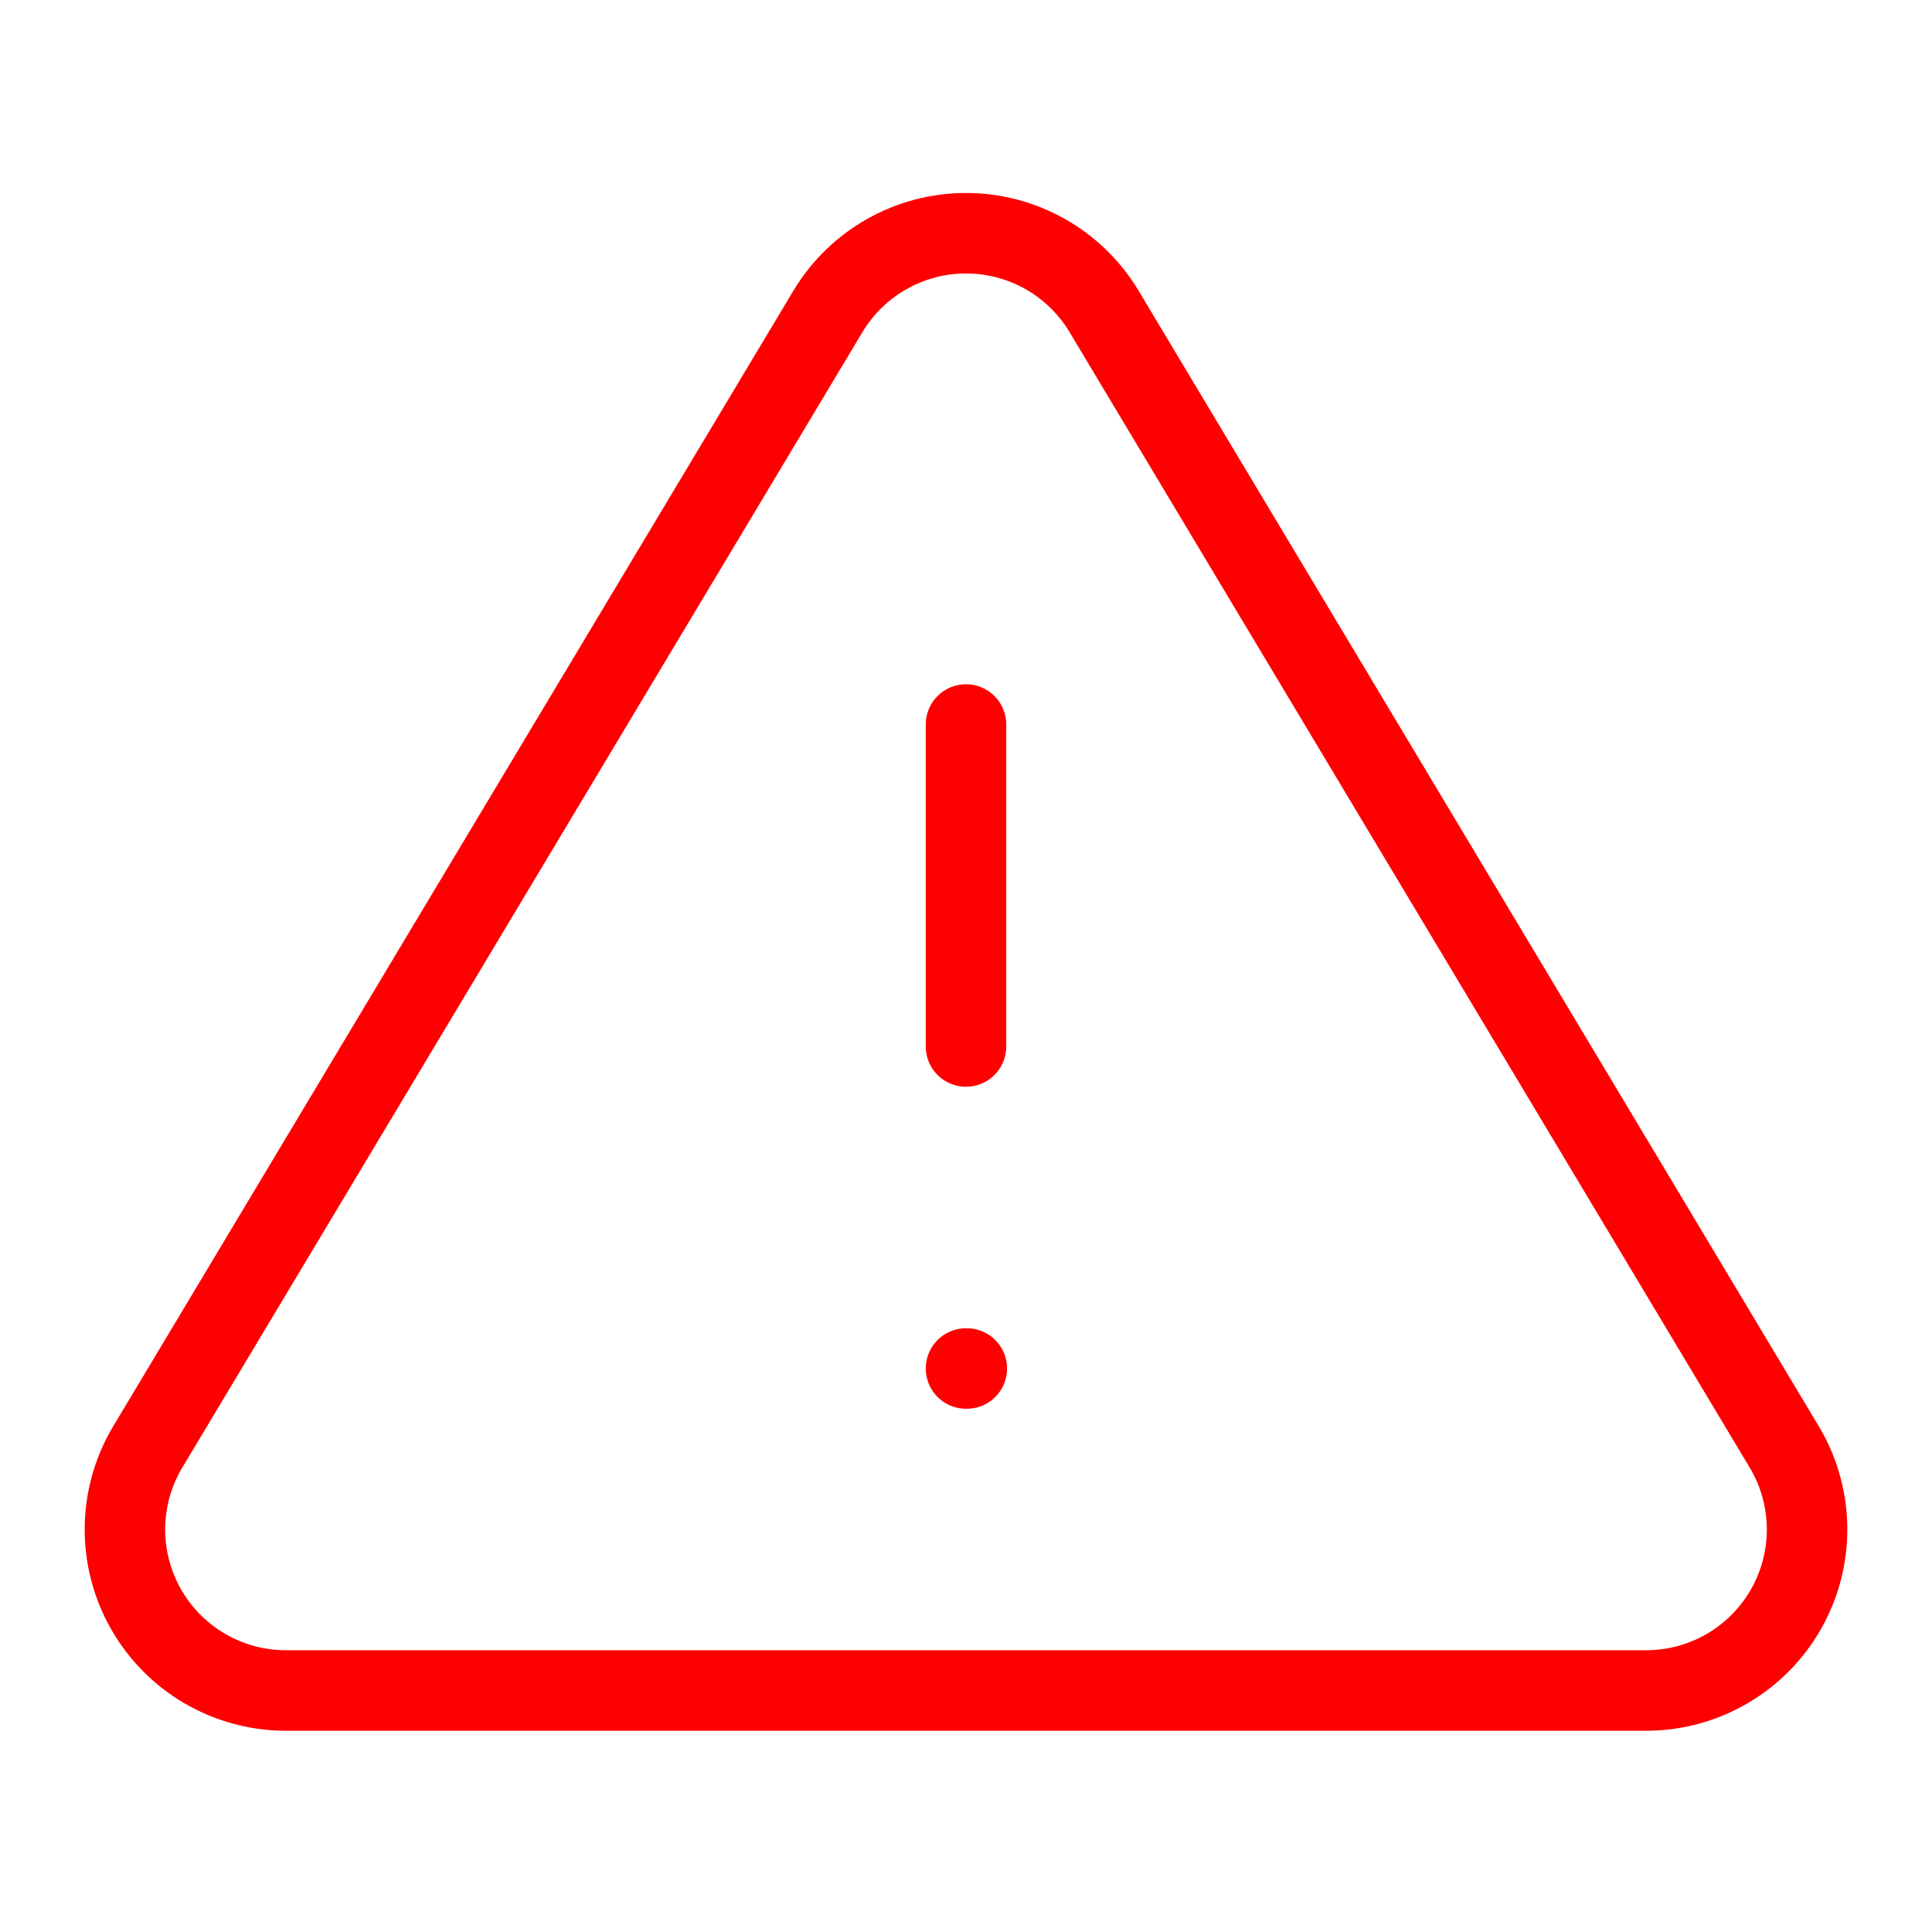
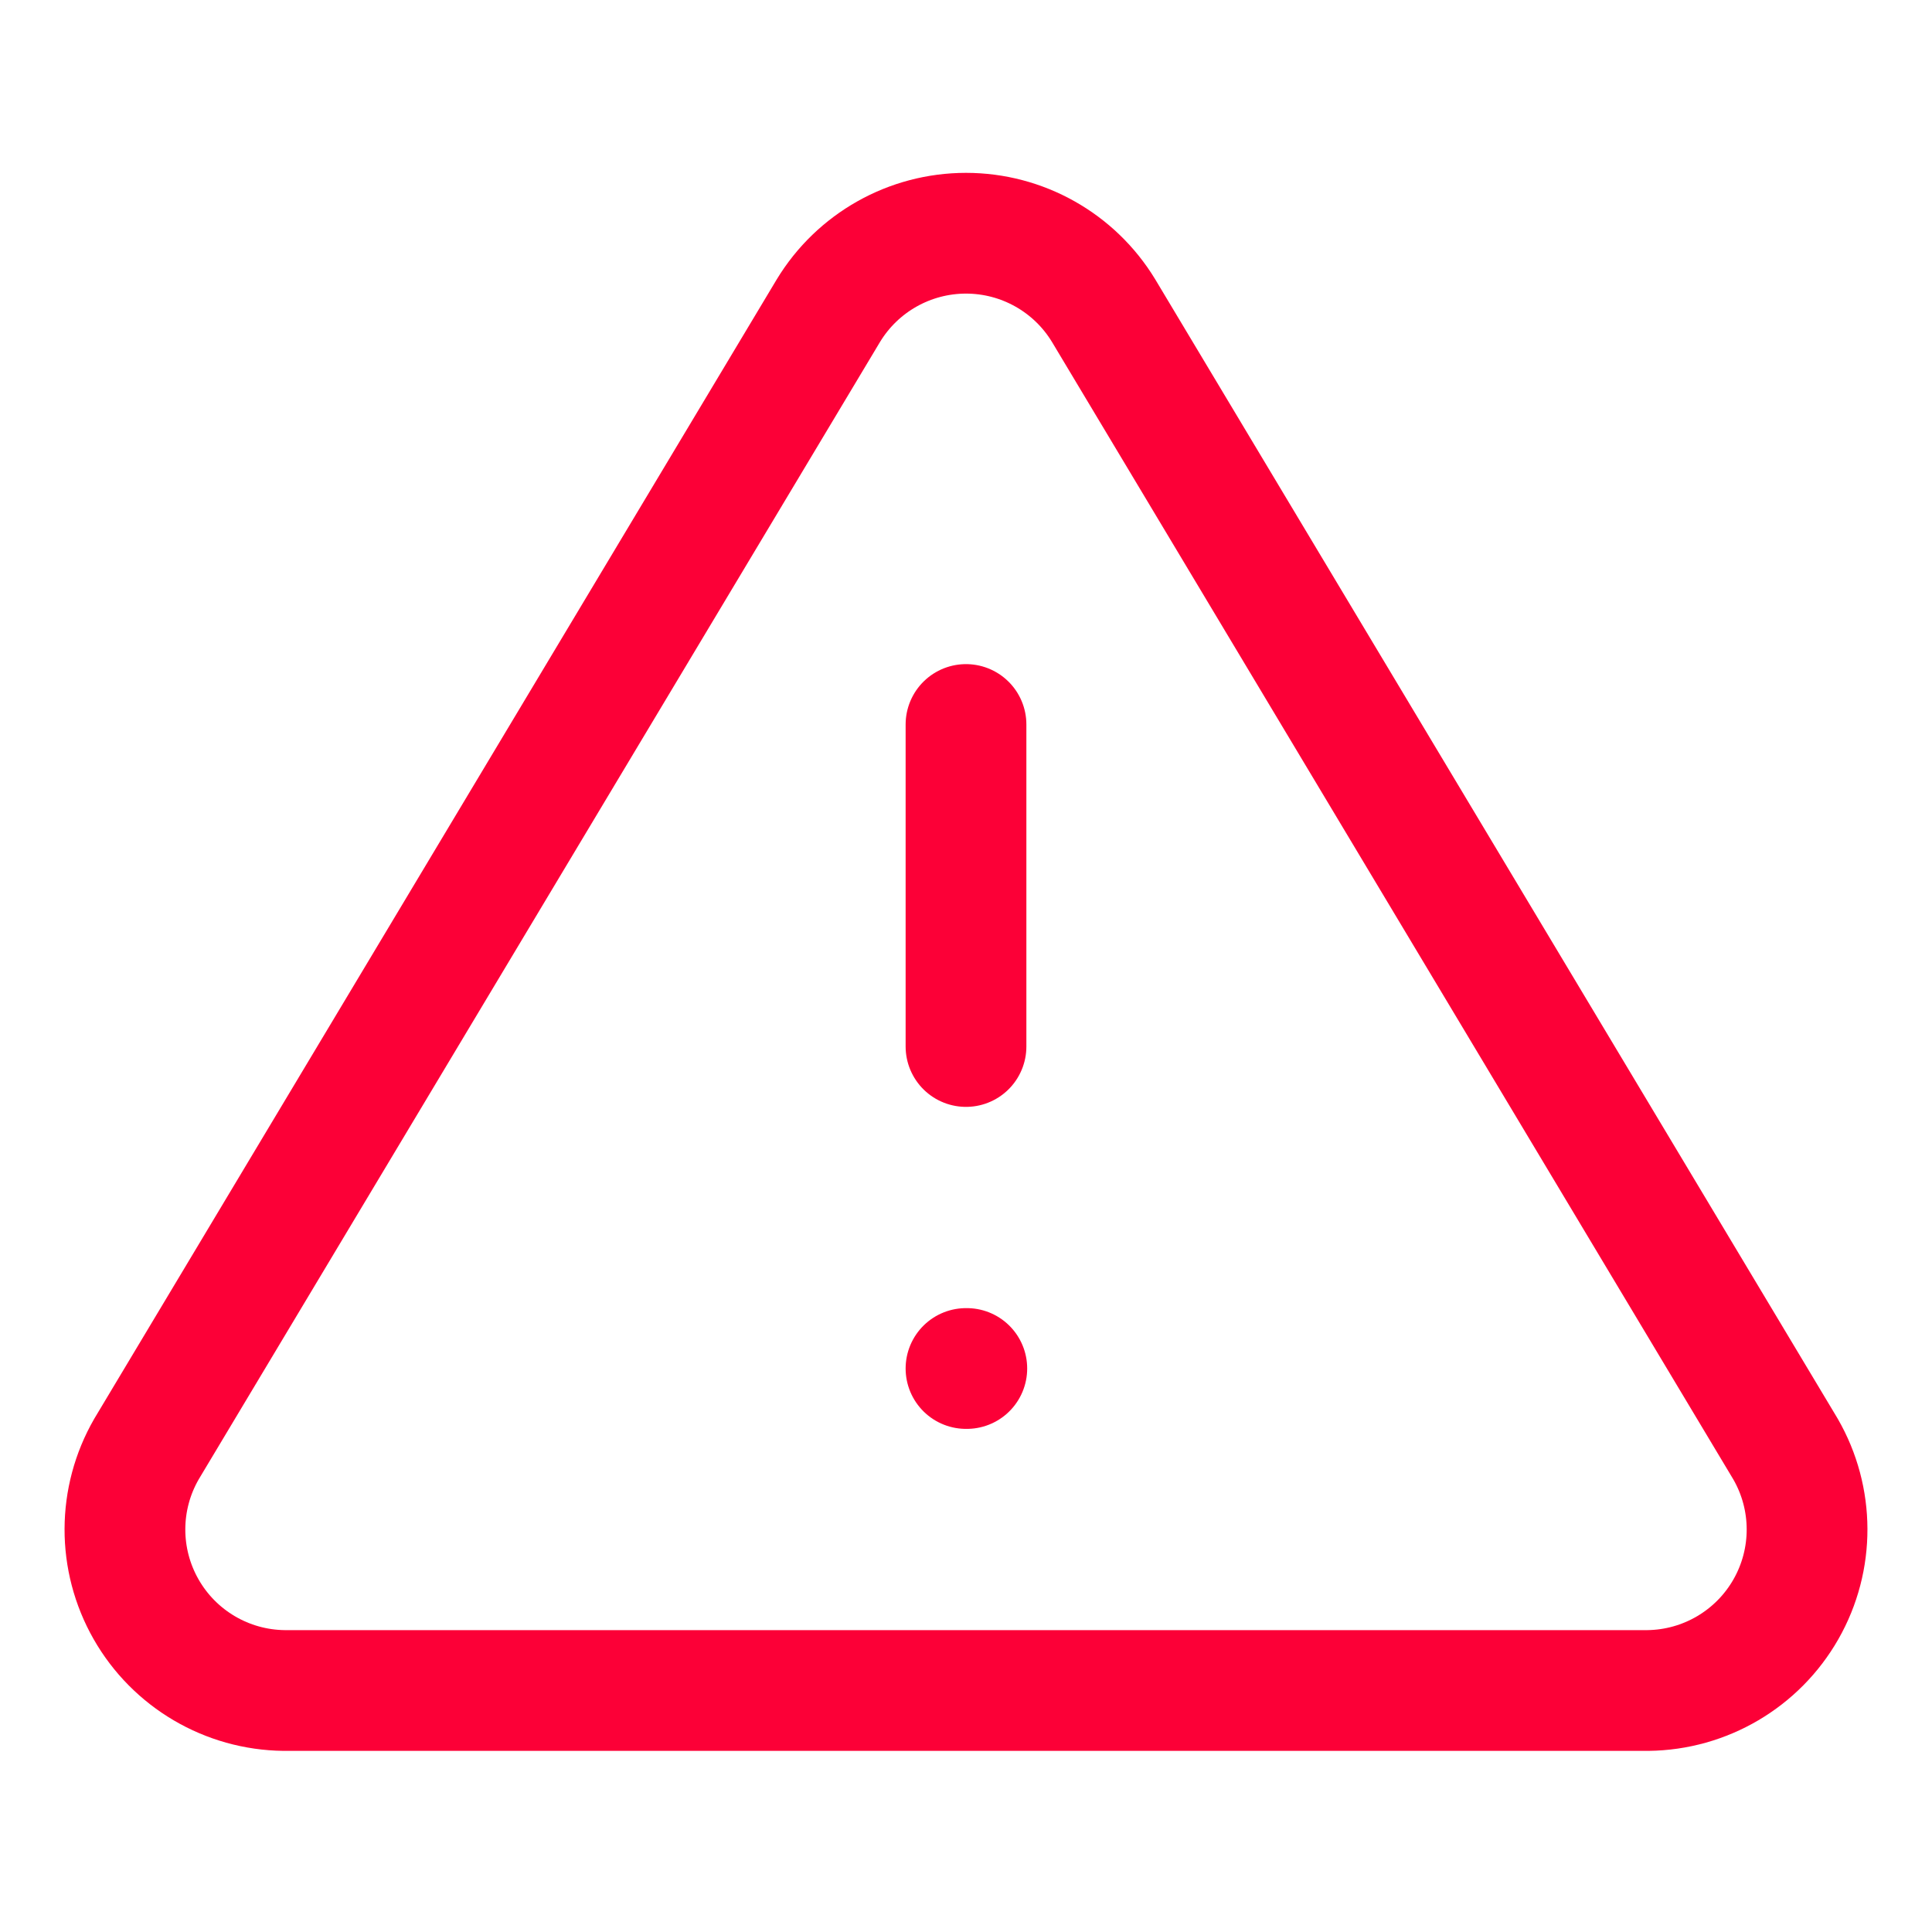
- <svg xmlns="http://www.w3.org/2000/svg" width="24" height="24" viewBox="0 0 24 24" fill="none" stroke="#ff0000" stroke-width="1" stroke-linecap="round" stroke-linejoin="round" class="feather feather-alert-triangle">
+ <svg xmlns="http://www.w3.org/2000/svg" width="24" height="24" viewBox="0 0 24 24" fill="none" stroke="#fc0037" stroke-width="1.5" stroke-linecap="round" stroke-linejoin="round" class="feather feather-alert-triangle">
  <path d="M10.29 3.86L1.82 18a2 2 0 0 0 1.71 3h16.94a2 2 0 0 0 1.71-3L13.71 3.86a2 2 0 0 0-3.42 0z" />
  <line x1="12" y1="9" x2="12" y2="13" />
  <line x1="12" y1="17" x2="12.01" y2="17" />
</svg>
